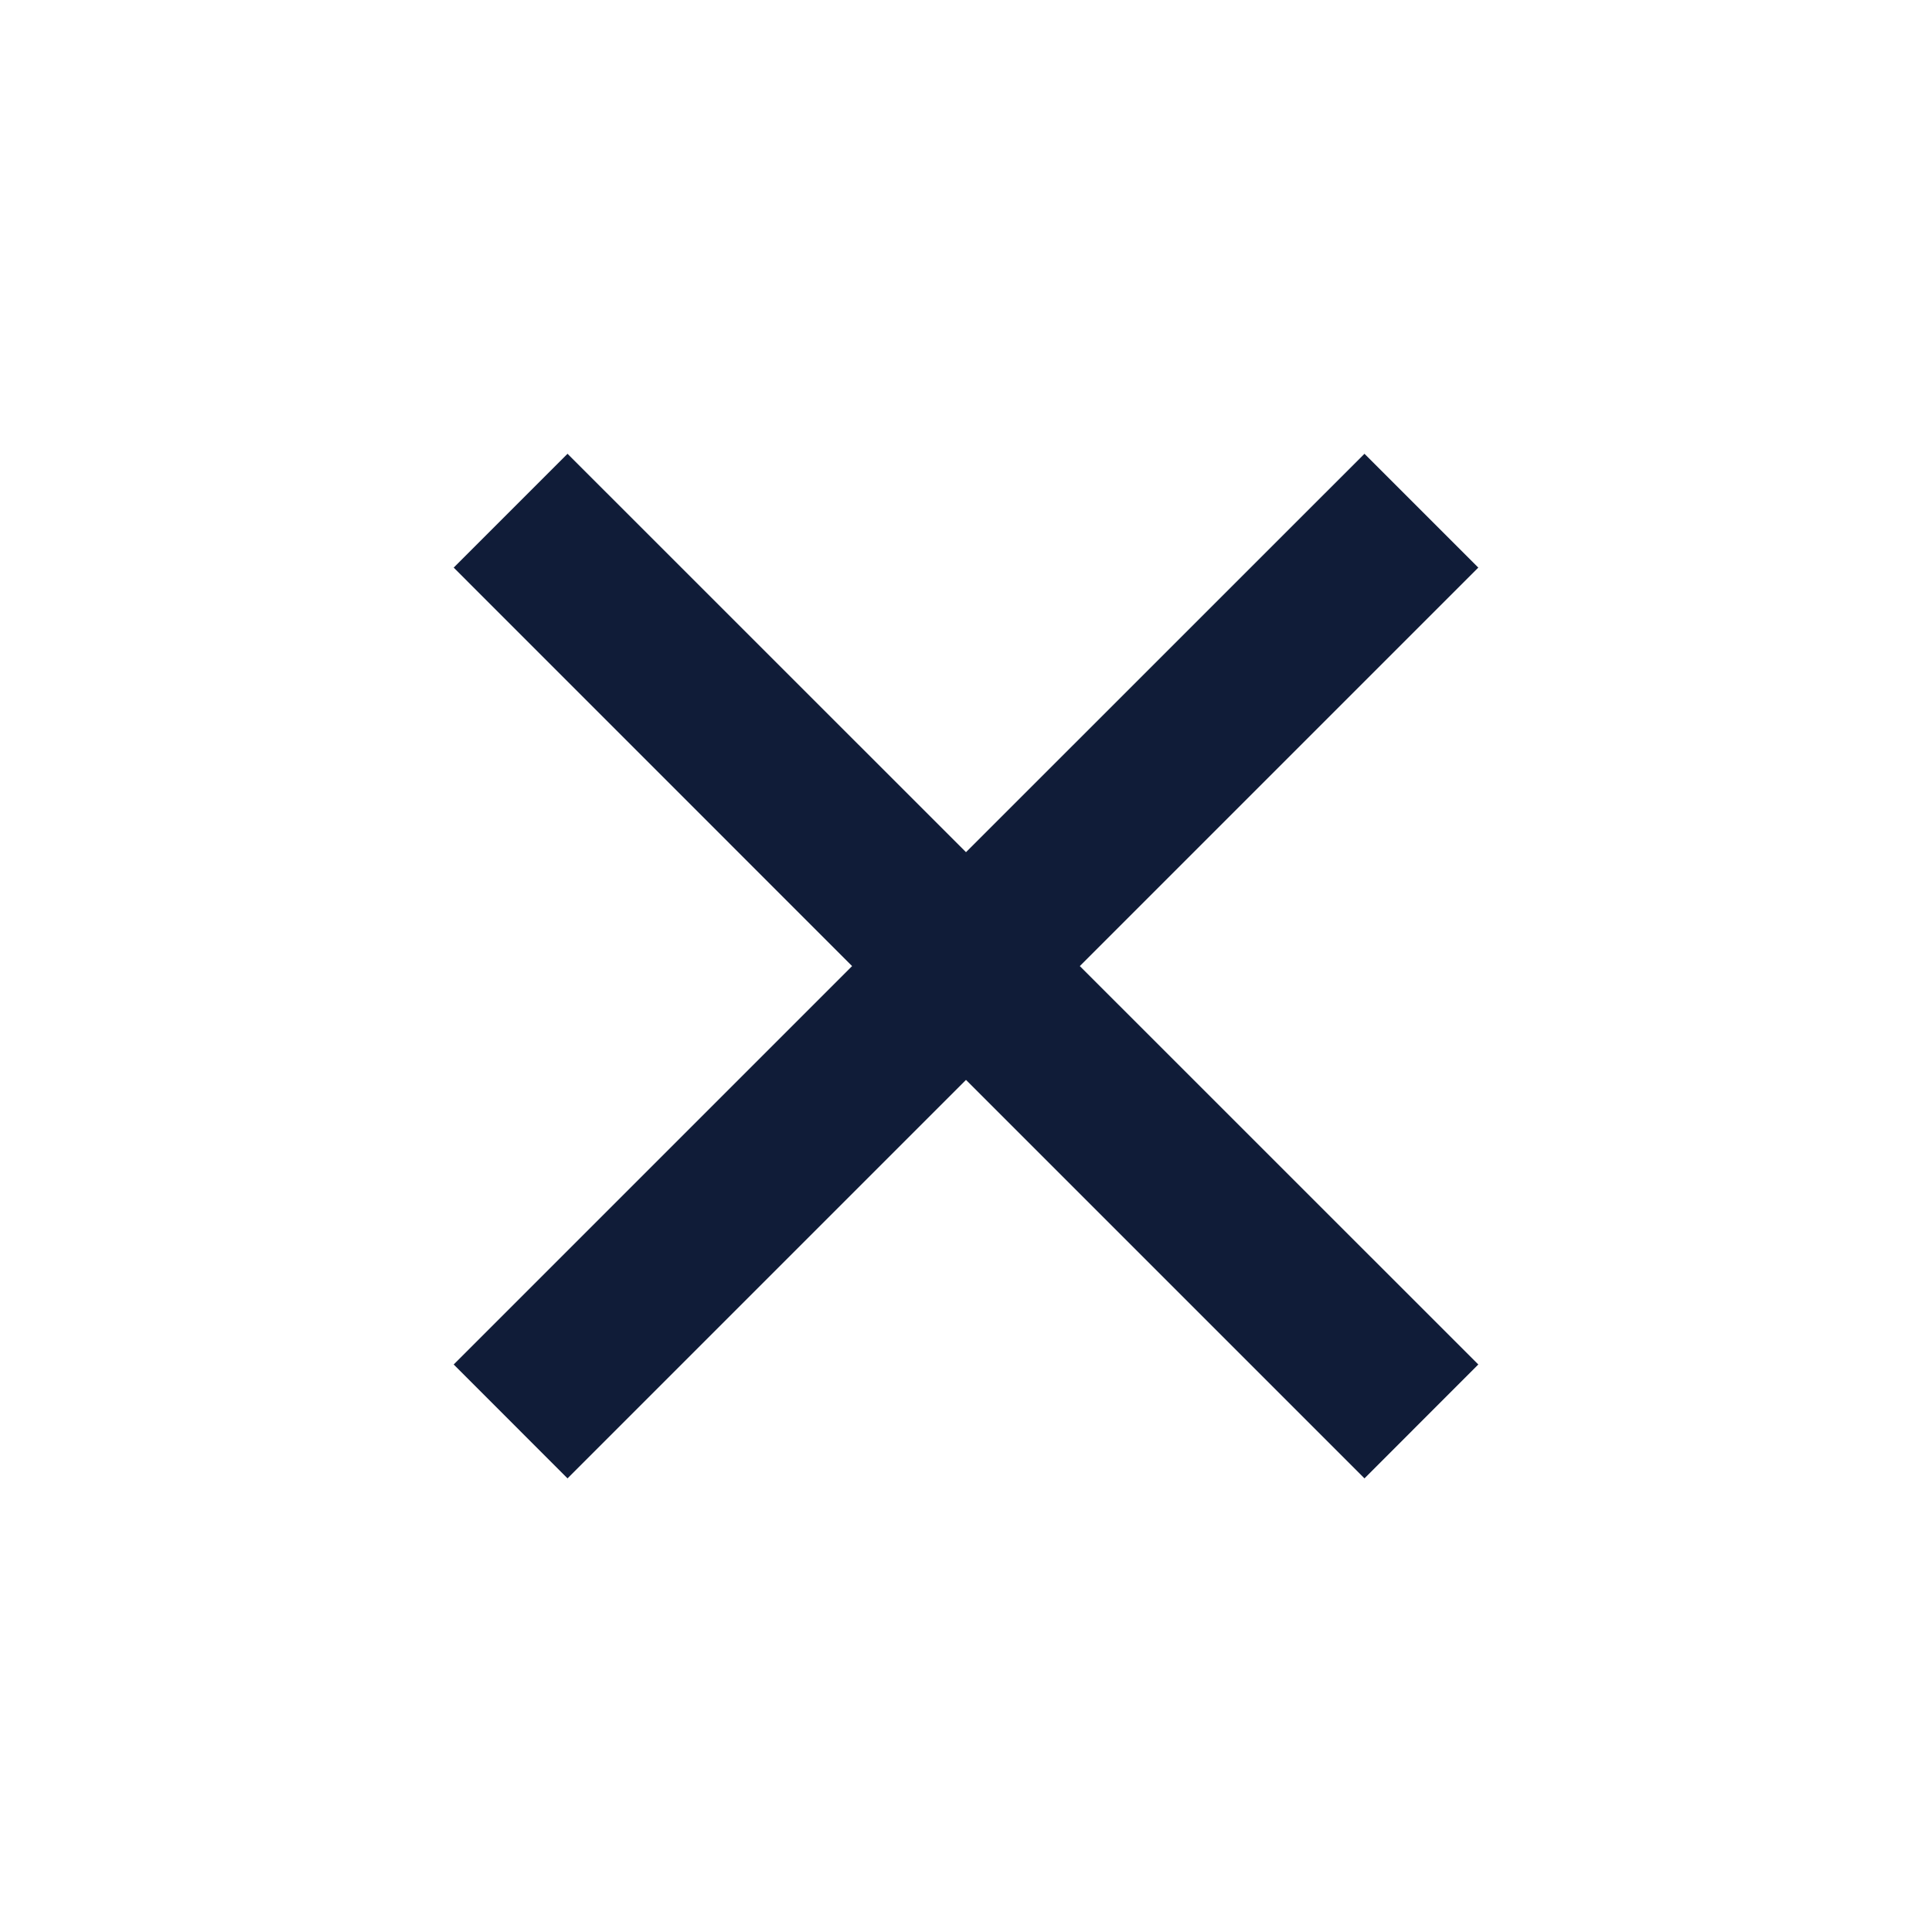
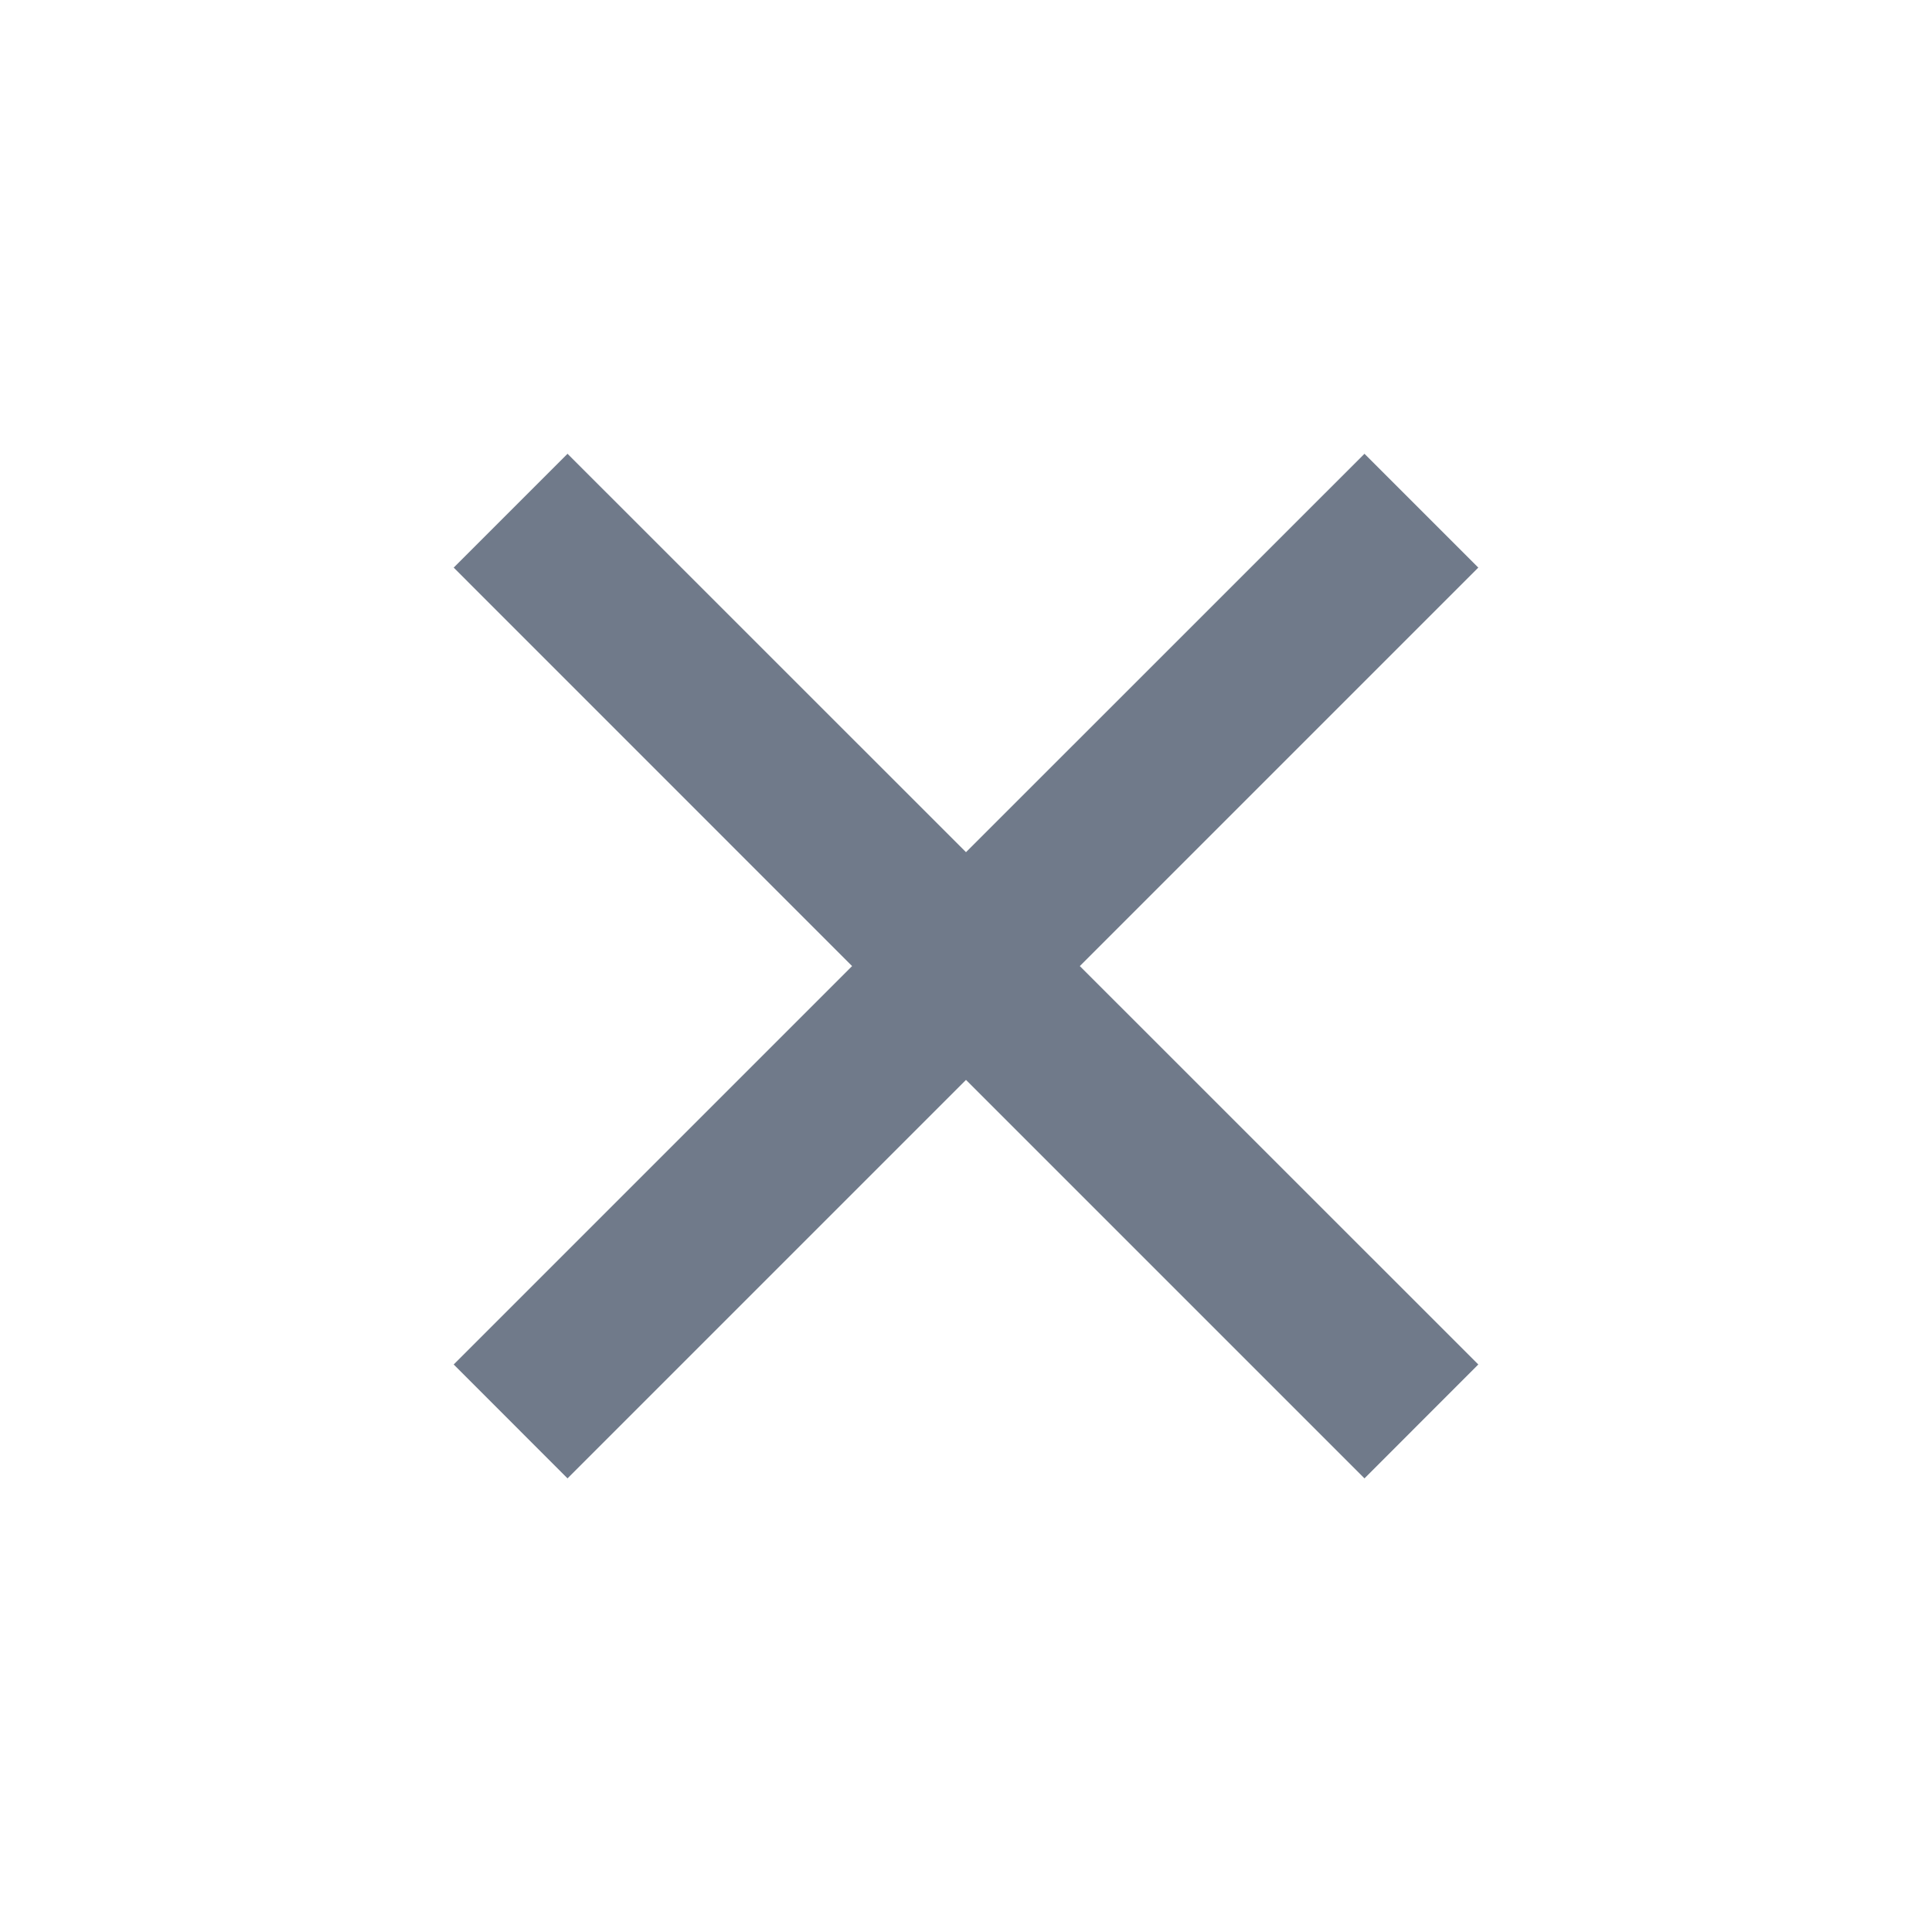
<svg xmlns="http://www.w3.org/2000/svg" width="24" height="24" viewBox="0 0 24 24" fill="none">
-   <path d="M12 10.586L16.95 5.637L18.364 7.051L13.414 12.001L18.364 16.95L16.95 18.365L12 13.415L7.05 18.365L5.636 16.95L10.585 12.001L5.636 7.051L7.05 5.637L12 10.586Z" fill="#101C38" />
+   <path d="M12 10.586L16.95 5.637L18.364 7.051L13.414 12.001L18.364 16.95L16.95 18.365L12 13.415L7.05 18.365L5.636 16.95L10.585 12.001L5.636 7.051L7.05 5.637L12 10.586Z" fill="#707A8A" />
</svg>
